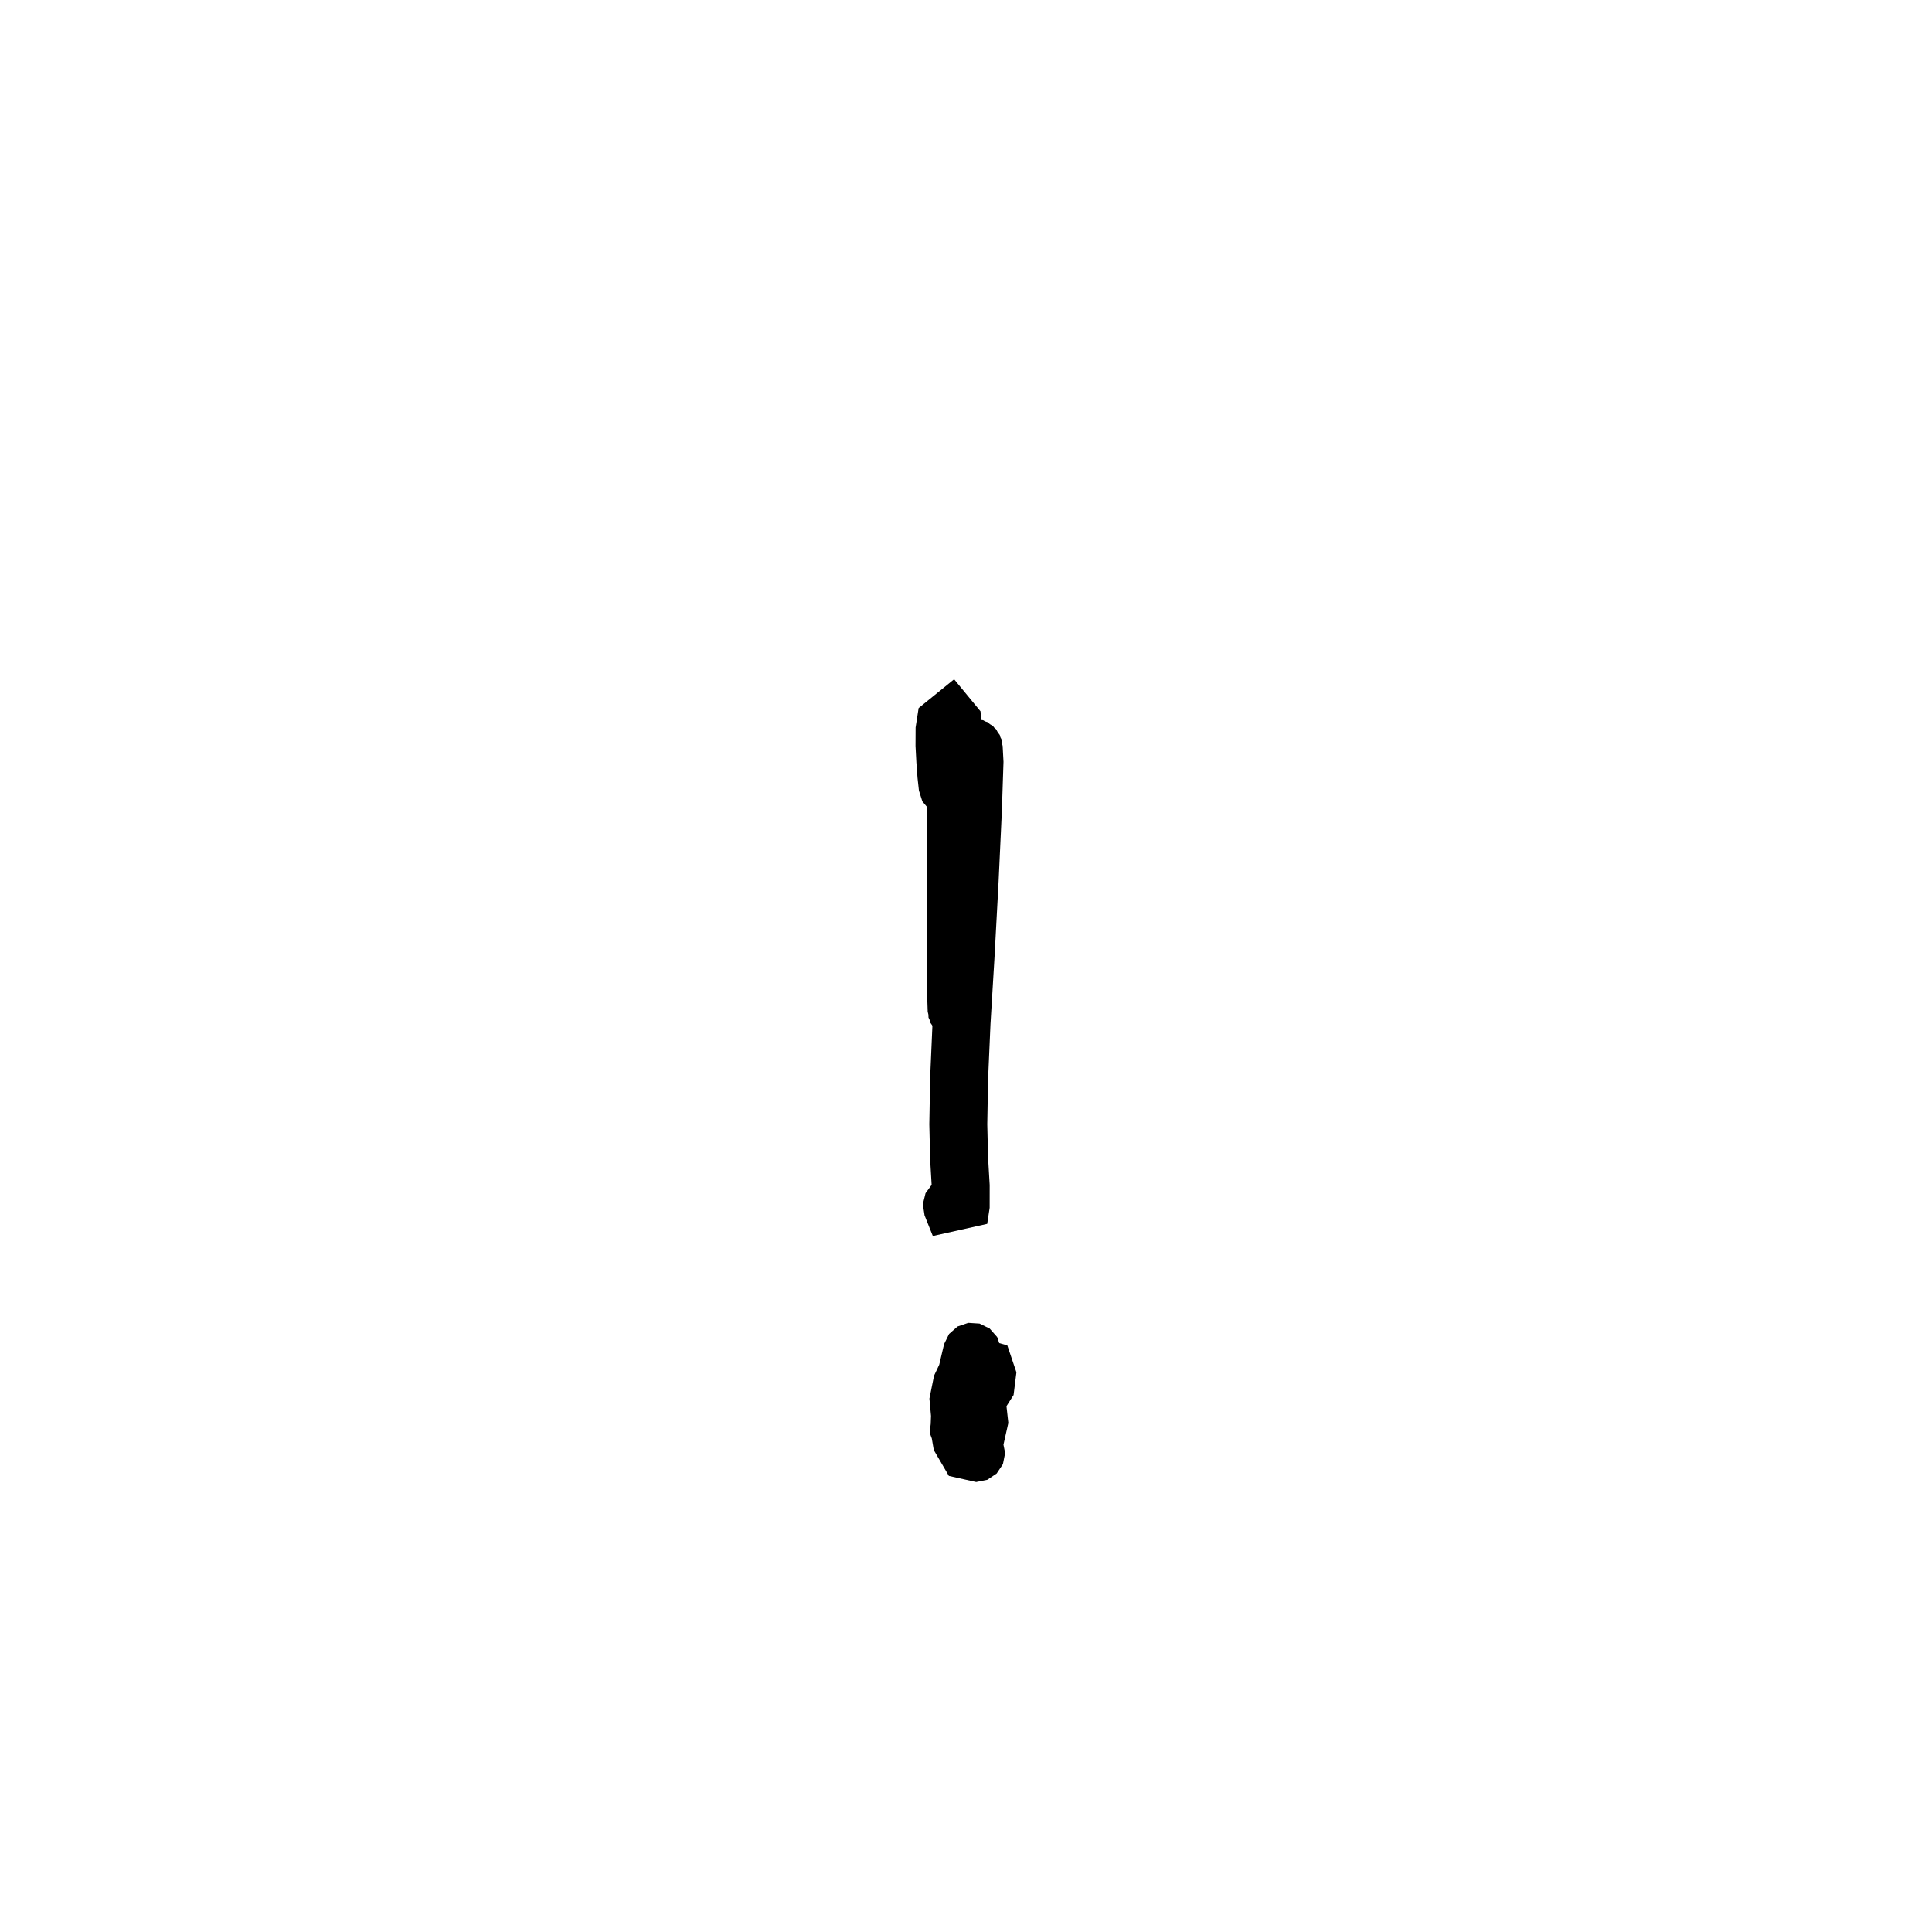
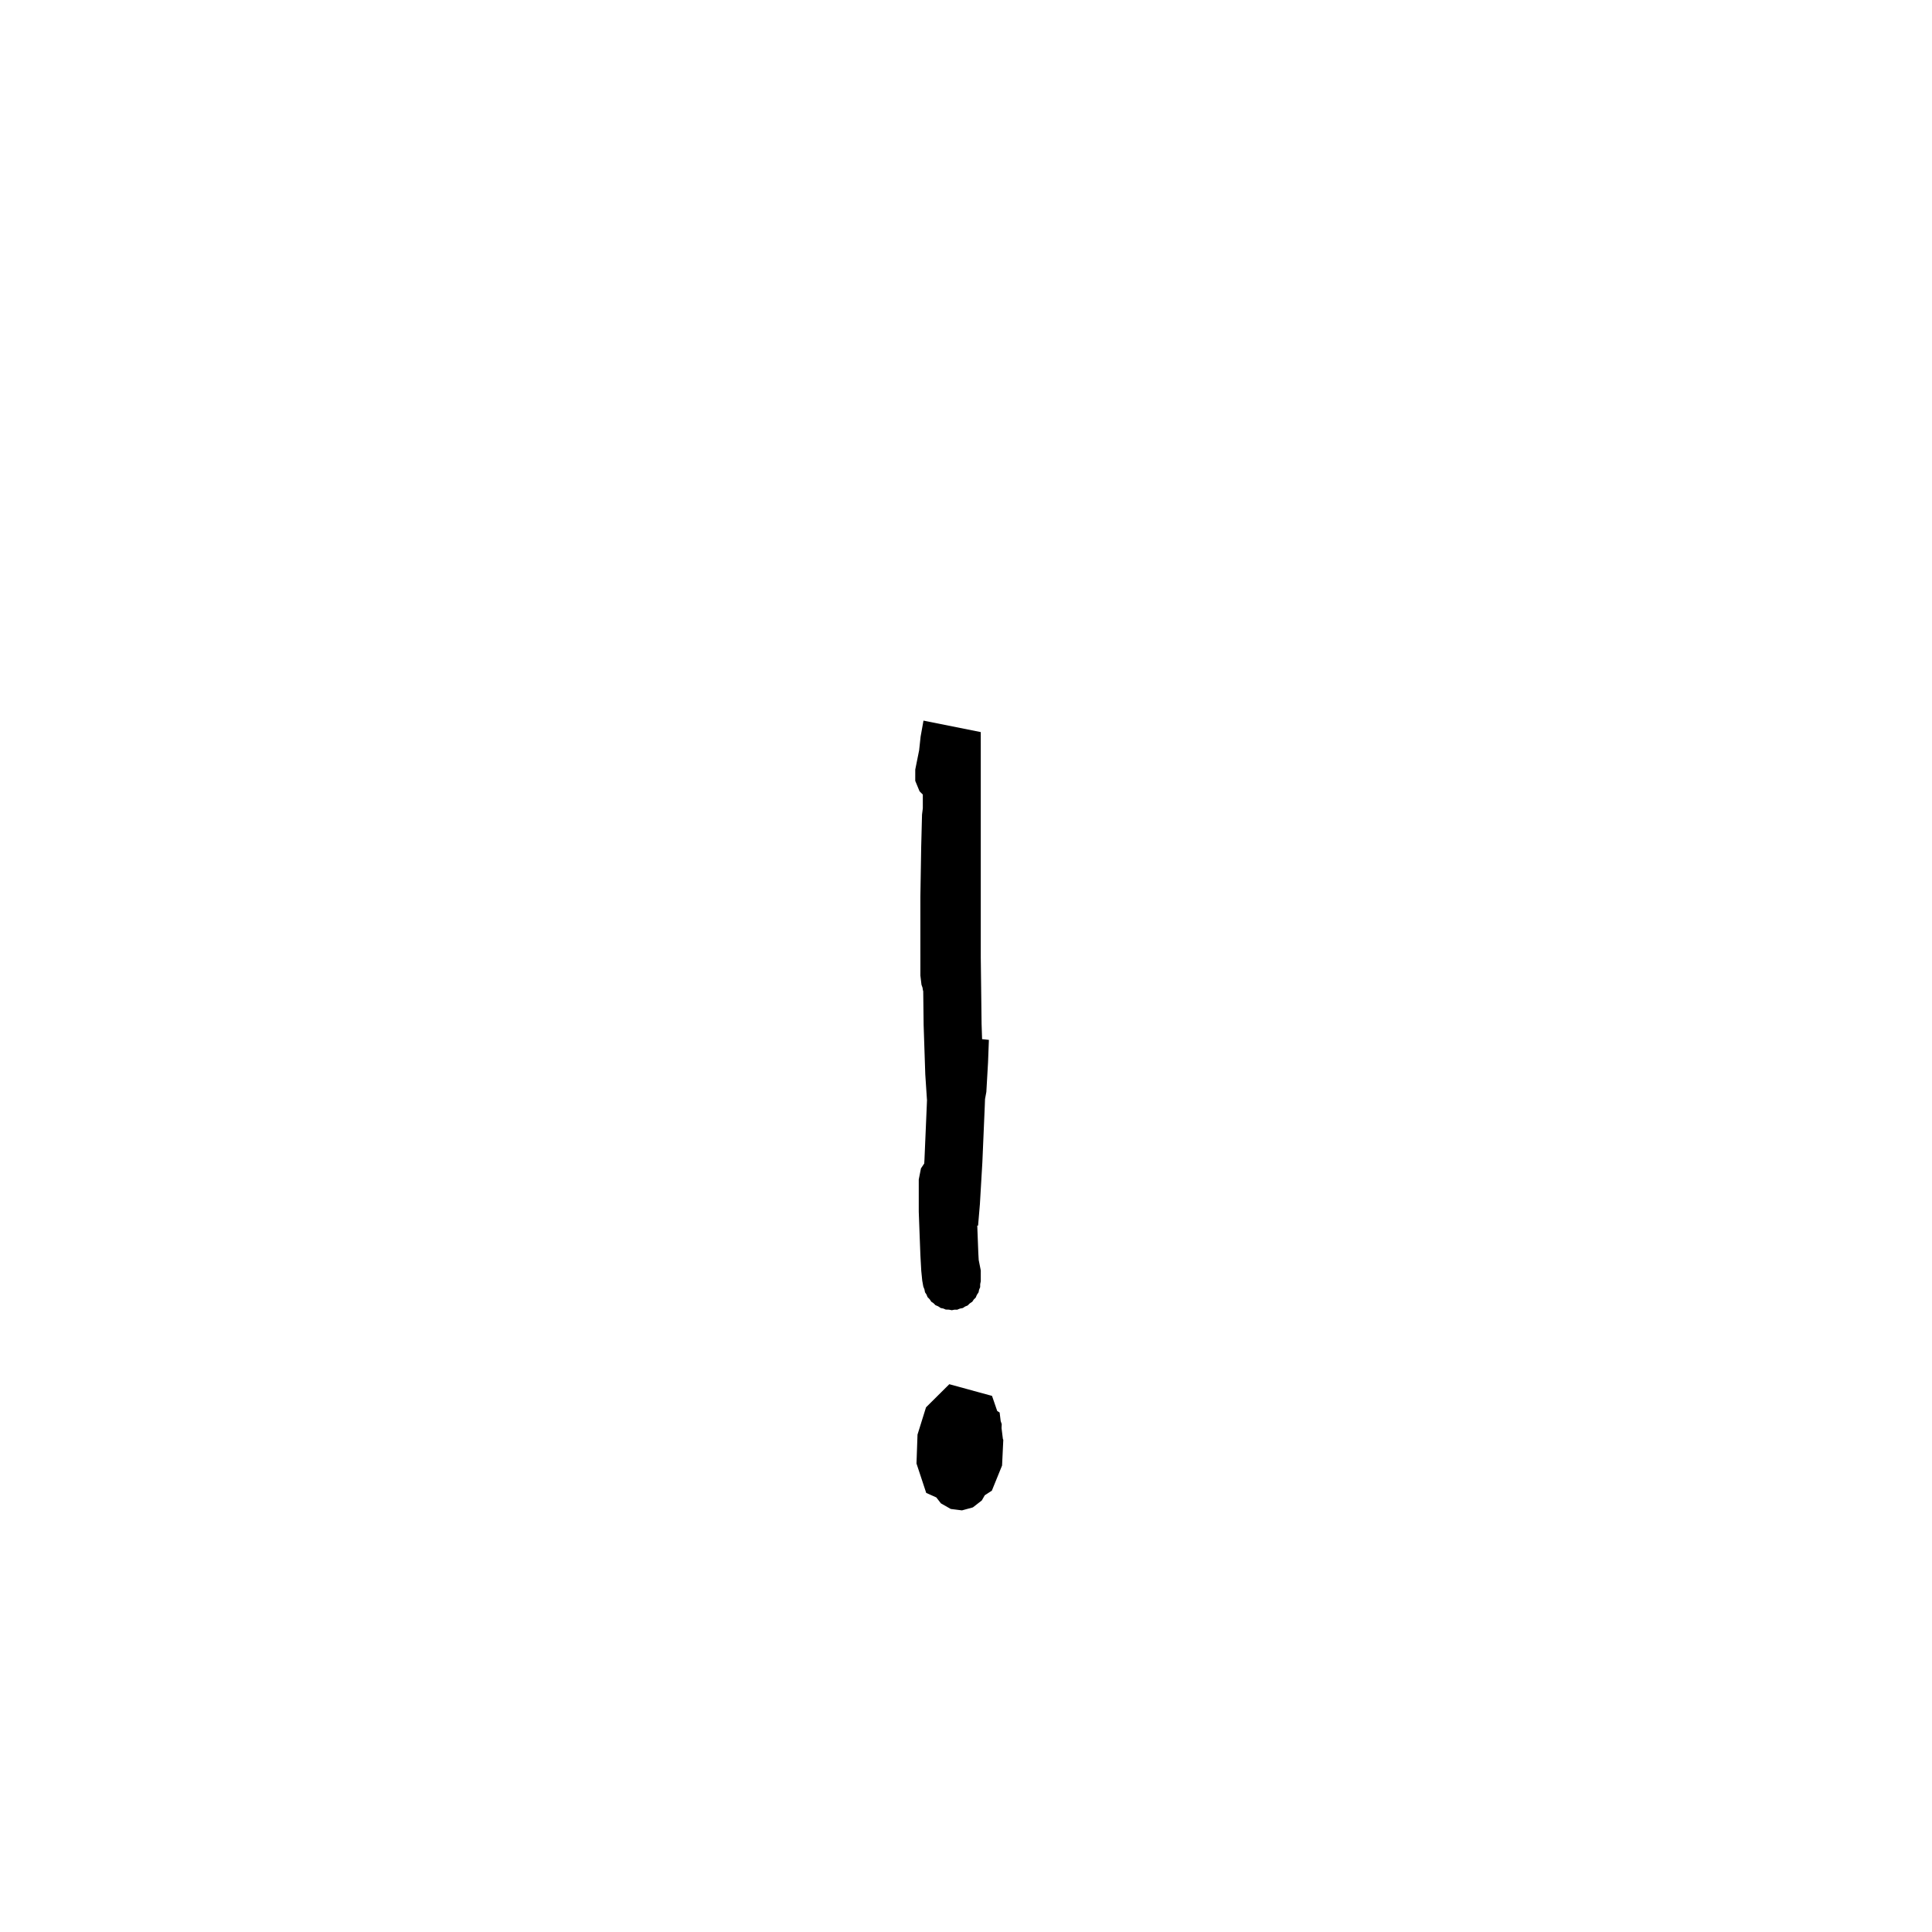
<svg xmlns="http://www.w3.org/2000/svg" viewBox="0 0 300 300" width="300" height="300">
-   <path d="M 151.636 121.772 L 151.435 119.971 L 151.277 117.826 L 151.158 115.596 L 151.146 113.673 L 151.431 111.901 L 146.676 114.355 L 143.334 111.645 L 143.678 115.815 L 143.925 123.591 L 143.924 134.118 L 143.924 144.958 L 143.925 153.325 L 144.053 157.088 L 144.455 158.797 L 145.48 160.223 L 146.973 161.147 L 148.706 161.43 L 150.415 161.028 L 151.84 160.003 L 152.765 158.511 L 153.048 156.778 L 152.924 153.23 L 152.924 144.958 L 152.924 134.118 L 152.924 123.468 L 152.667 115.361 L 152.255 110.456 L 148.156 105.477 L 142.645 109.948 L 142.174 112.965 L 142.161 115.833 L 142.295 118.392 L 142.472 120.786 L 142.691 122.766 L 143.222 124.44 L 144.353 125.783 L 145.911 126.591 L 147.661 126.741 L 149.335 126.211 L 150.678 125.08 L 151.486 123.521 Z M 152.998 157.617 L 153.29 155.624 L 153.675 148.589 L 154.178 138.146 L 154.806 127.972 L 155.306 120.215 L 155.675 116.54 L 155.506 114.793 L 154.68 113.243 L 153.325 112.127 L 151.645 111.615 L 149.898 111.784 L 148.348 112.61 L 147.232 113.965 L 146.72 115.645 L 146.332 119.533 L 145.824 127.406 L 145.192 137.653 L 144.686 148.133 L 144.315 154.964 L 144.103 156.249 L 144.179 158.003 L 144.922 159.594 L 146.216 160.78 L 147.866 161.38 L 149.62 161.304 L 151.212 160.562 L 152.398 159.267 Z M 146.705 116.357 L 146.824 118.177 L 146.575 125.614 L 146.073 136.413 L 145.444 148.106 L 144.813 158.587 L 144.431 167.377 L 144.303 174.58 L 144.432 180.051 L 144.683 184.312 L 144.687 187.074 L 144.563 187.858 L 152.42 187.062 L 152.023 185.647 L 151.113 184.146 L 149.697 183.107 L 147.992 182.689 L 146.256 182.956 L 144.755 183.866 L 143.716 185.282 L 143.298 186.987 L 143.565 188.723 L 144.849 191.929 L 153.294 190.041 L 153.674 187.547 L 153.678 184.007 L 153.425 179.696 L 153.303 174.58 L 153.426 167.665 L 153.8 159.06 L 154.43 148.617 L 155.062 136.865 L 155.568 125.983 L 155.823 118.294 L 155.69 115.828 L 155.247 114.129 L 154.187 112.729 L 152.672 111.841 L 150.933 111.6 L 149.234 112.043 L 147.834 113.103 L 146.946 114.617 Z" fill="black" fill-rule="nonzero" />
-   <path d="M 146.597 208.714 L 145.606 212.921 L 146.614 216.896 L 148.409 219.872 L 155.076 220.247 L 157.389 216.618 L 157.83 213.094 L 156.411 208.905 L 149.955 207.113 L 146.639 210.239 L 145.038 213.619 L 144.319 217.179 L 144.66 220.877 L 151.421 223.929 L 154.493 220.495 L 155.058 217.03 L 148.609 212.593 L 145.368 216.049 L 144.597 219.087 L 144.458 222.738 L 145.984 226.851 L 152.773 228.292 L 155.734 224.704 L 156.573 220.957 L 156.142 217.041 L 152.308 212.984 L 146.606 214.934 L 144.859 218.325 L 144.431 221.855 L 144.998 225.163 L 147.342 229.182 L 151.576 230.13 L 153.298 229.788 L 154.758 228.812 L 155.733 227.352 L 156.076 225.63 L 155.733 223.908 L 154.758 222.448 L 153.298 221.473 L 151.576 221.13 L 152.868 222.078 L 153.616 222.568 L 153.427 221.59 L 153.502 220.834 L 153.52 220.696 L 149.835 221.638 L 147.513 219.598 L 147.586 220.471 L 147.418 221.263 L 148.361 220.448 L 153.133 221.384 L 153.399 221.716 L 153.512 220.325 L 153.749 219.329 L 151.769 221.02 L 146.076 217.592 L 146.137 217.152 L 147.697 215.735 L 153.198 218.031 L 153.286 217.947 L 153.576 216.465 L 154.243 215.055 L 153.448 215.408 L 149.262 214.372 L 148.851 213.713 L 148.787 213.971 L 149.588 213.114 L 154.49 213.237 L 155.025 213.692 L 154.604 213.13 L 155.293 211.033 L 155.406 209.281 L 154.84 207.619 L 153.681 206.301 L 152.105 205.526 L 150.353 205.413 L 148.691 205.98 L 147.372 207.139 Z" fill="black" fill-rule="nonzero" />
+   <path d="M 150.946 121.261 L 151.605 117.95 L 151.879 115.534 L 151.937 114.742 L 143.296 113.969 L 143.294 117.227 L 143.294 123.529 L 143.294 132.227 L 143.294 141.521 L 143.169 148.76 L 143.045 152.102 L 143.324 153.836 L 144.244 155.331 L 145.667 156.36 L 147.375 156.766 L 149.109 156.487 L 150.604 155.566 L 151.633 154.144 L 152.039 152.435 L 152.167 148.971 L 152.294 141.589 L 152.294 132.227 L 152.294 123.529 L 152.294 117.227 L 152.292 113.678 L 143.399 111.896 L 142.953 114.382 L 142.722 116.504 L 142.121 119.496 L 142.119 121.251 L 142.789 122.874 L 144.03 124.117 L 145.651 124.791 L 147.407 124.793 L 149.03 124.122 L 150.273 122.882 Z M 151.997 151.633 L 151.915 151.284 L 151.916 146.723 L 151.916 139.323 L 152.041 131.687 L 152.164 126.876 L 152.249 126.435 L 152.153 124.681 L 151.394 123.098 L 150.087 121.926 L 148.431 121.344 L 146.677 121.439 L 145.094 122.198 L 143.922 123.506 L 143.339 125.162 L 143.172 126.485 L 143.043 131.507 L 142.916 139.248 L 142.916 146.723 L 142.917 151.489 L 143.087 152.905 L 143.67 154.562 L 144.842 155.869 L 146.425 156.628 L 148.178 156.724 L 149.835 156.141 L 151.142 154.969 L 151.901 153.386 Z M 143.294 125.798 L 143.294 129.328 L 143.294 137.647 L 143.294 148.766 L 143.421 159.171 L 143.677 166.838 L 143.934 170.72 L 144.391 172.415 L 145.461 173.807 L 146.983 174.683 L 148.724 174.91 L 150.419 174.454 L 151.811 173.383 L 152.687 171.862 L 152.914 170.121 L 152.668 166.439 L 152.419 158.981 L 152.294 148.713 L 152.294 137.647 L 152.294 129.328 L 152.294 125.798 L 151.952 124.076 L 150.976 122.616 L 149.516 121.641 L 147.794 121.298 L 146.072 121.641 L 144.612 122.616 L 143.637 124.076 Z M 152.837 171.303 L 153.159 169.558 L 153.423 164.969 L 153.555 161.471 L 144.466 160.51 L 144.182 164.15 L 143.928 171.25 L 143.552 180.029 L 143.178 186.381 L 142.957 189.098 L 151.77 189.027 L 151.662 186.943 L 151.664 184.538 L 151.664 183.151 L 151.321 181.429 L 150.346 179.969 L 148.886 178.994 L 147.164 178.651 L 145.442 178.994 L 143.982 179.969 L 143.006 181.429 L 142.664 183.151 L 142.664 184.538 L 142.665 187.174 L 142.81 189.88 L 151.875 190.314 L 152.158 186.98 L 152.541 180.475 L 152.921 171.607 L 153.171 164.589 L 153.391 161.674 L 144.555 161.471 L 144.434 164.527 L 144.194 168.761 L 144.012 169.538 L 144.01 171.293 L 144.68 172.916 L 145.92 174.159 L 147.542 174.833 L 149.298 174.835 L 150.921 174.164 L 152.163 172.924 Z M 142.664 183.151 L 142.664 183.277 L 142.664 185.042 L 142.665 188.155 L 142.793 191.64 L 142.921 194.952 L 143.053 197.337 L 143.206 198.859 L 143.371 199.779 L 144.025 201.408 L 145.253 202.663 L 146.868 203.353 L 148.623 203.373 L 150.253 202.718 L 151.508 201.491 L 152.198 199.876 L 152.217 198.12 L 152.13 197.695 L 152.031 196.696 L 151.911 194.544 L 151.787 191.301 L 151.663 187.979 L 151.664 185.042 L 151.664 183.277 L 151.664 183.151 L 151.321 181.429 L 150.346 179.969 L 148.886 178.994 L 147.164 178.651 L 145.442 178.994 L 143.982 179.969 L 143.006 181.429 Z M 152.294 198.95 L 152.294 197.269 L 151.952 195.547 L 150.976 194.087 L 149.516 193.111 L 147.794 192.769 L 146.072 193.111 L 144.612 194.087 L 143.637 195.547 L 143.294 197.269 L 143.294 198.95 L 143.637 200.672 L 144.612 202.132 L 146.072 203.107 L 147.794 203.45 L 149.516 203.107 L 150.976 202.132 L 151.952 200.672 Z" fill="black" fill-rule="nonzero" />
+   <path d="M 152.037 222.525 L 153.443 224.799 L 154.162 228.161 L 154.962 225.793 L 155.762 223.723 L 155.222 219.332 L 150.189 216.214 L 145.701 218.344 L 143.791 221.646 L 143.168 225.378 L 144.021 229.407 L 150.271 232.194 L 153.97 228.997 L 155.362 225.232 L 155.548 221.138 L 154.041 216.754 L 147.408 214.939 L 143.792 218.53 L 142.471 222.762 L 142.312 227.251 L 143.821 231.816 L 149.537 234.375 L 154.015 231.469 L 155.601 227.566 L 155.791 223.576 L 154 219.427 L 147.378 218.694 L 144.838 221.738 L 143.974 224.835 L 143.757 228.98 L 145.03 232.054 L 146.106 233.442 L 147.632 234.311 L 149.374 234.531 L 151.067 234.067 L 152.454 232.99 L 153.324 231.465 L 153.543 229.723 L 153.08 228.03 L 152.672 227.742 L 152.874 226.174 L 153.019 225.488 L 152.244 226.264 L 147.387 225.531 L 146.856 224.659 L 146.794 225.712 L 146.615 226.346 L 148.321 225.457 L 151.263 226.755 L 151.259 226.278 L 151.353 224.212 L 151.796 222.646 L 150.953 223.212 L 146.841 222.154 L 146.595 222.056 L 146.529 223.508 L 146.156 224.532 L 147.586 223.604 L 152.071 225.382 L 152.168 225.378 L 152.302 224.572 L 152.408 224.345 L 150.189 225.214 L 147.173 223.357 L 146.885 222.243 L 146.424 222.947 L 146.72 223.1 L 145.087 228.142 L 149.854 231.256 L 151.608 231.342 L 153.261 230.749 L 154.561 229.57 L 155.311 227.982 L 155.396 226.228 L 154.804 224.576 L 153.624 223.275 Z" fill="black" fill-rule="nonzero" />
</svg>
